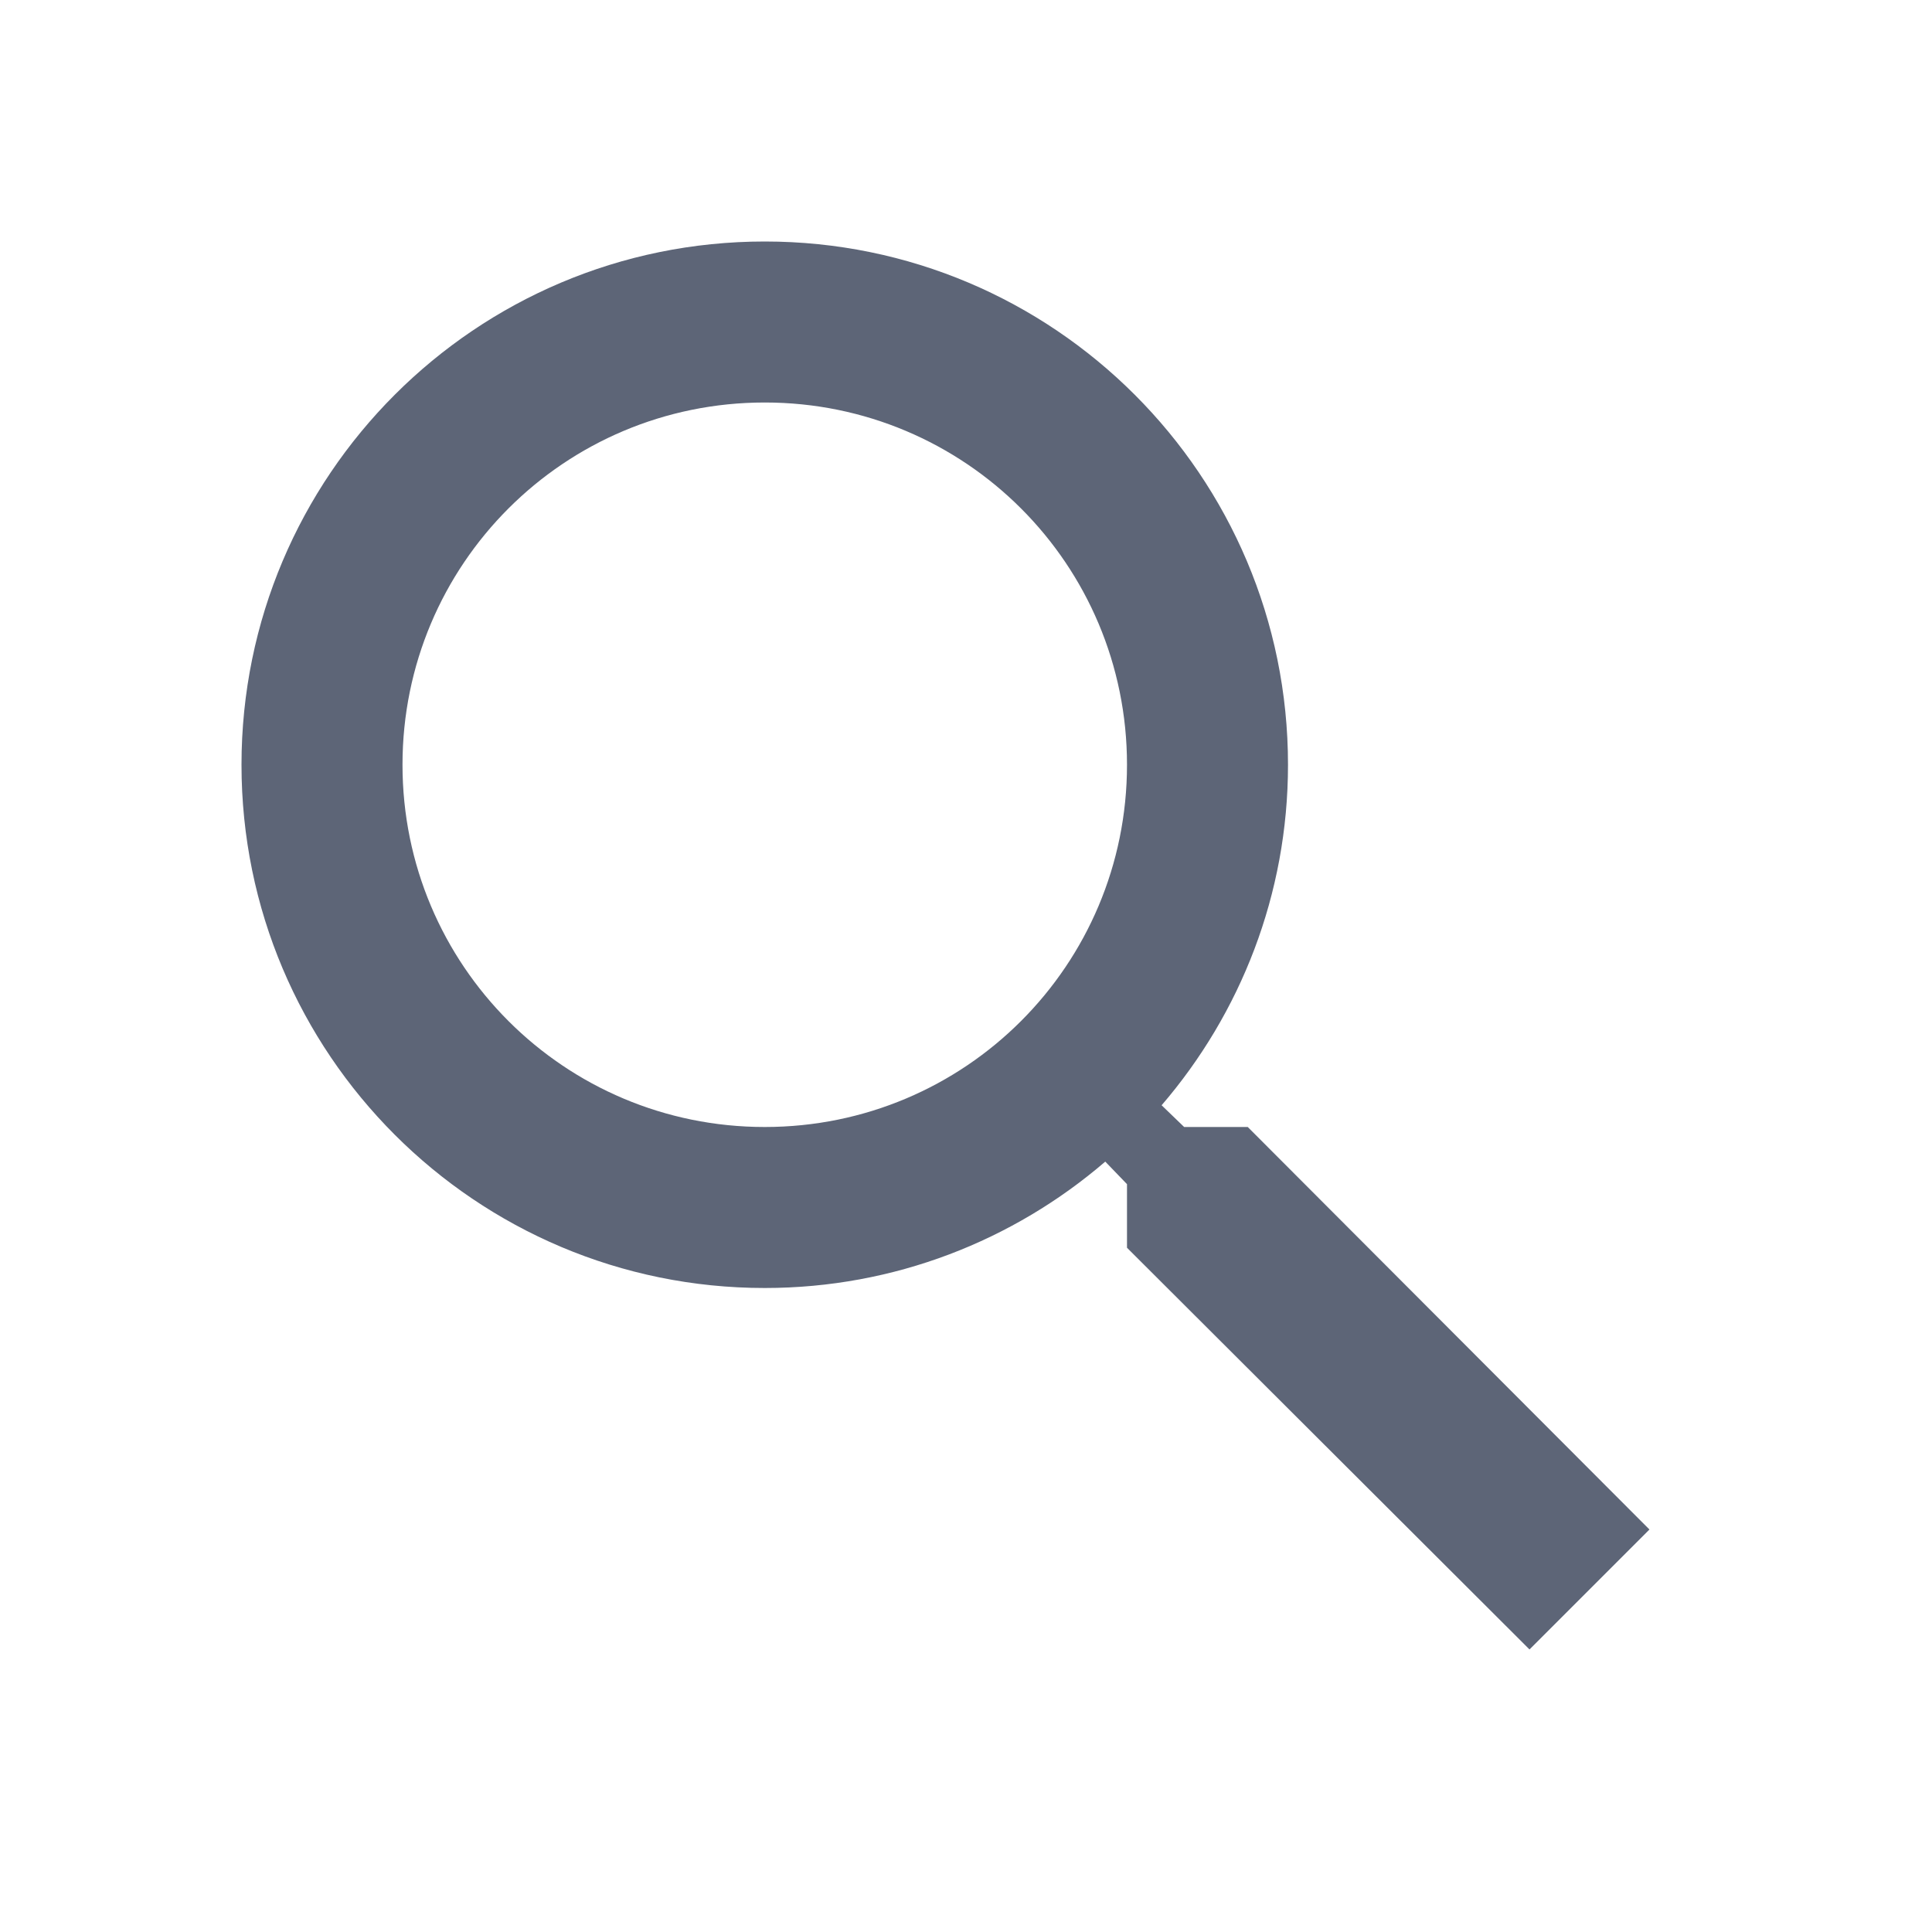
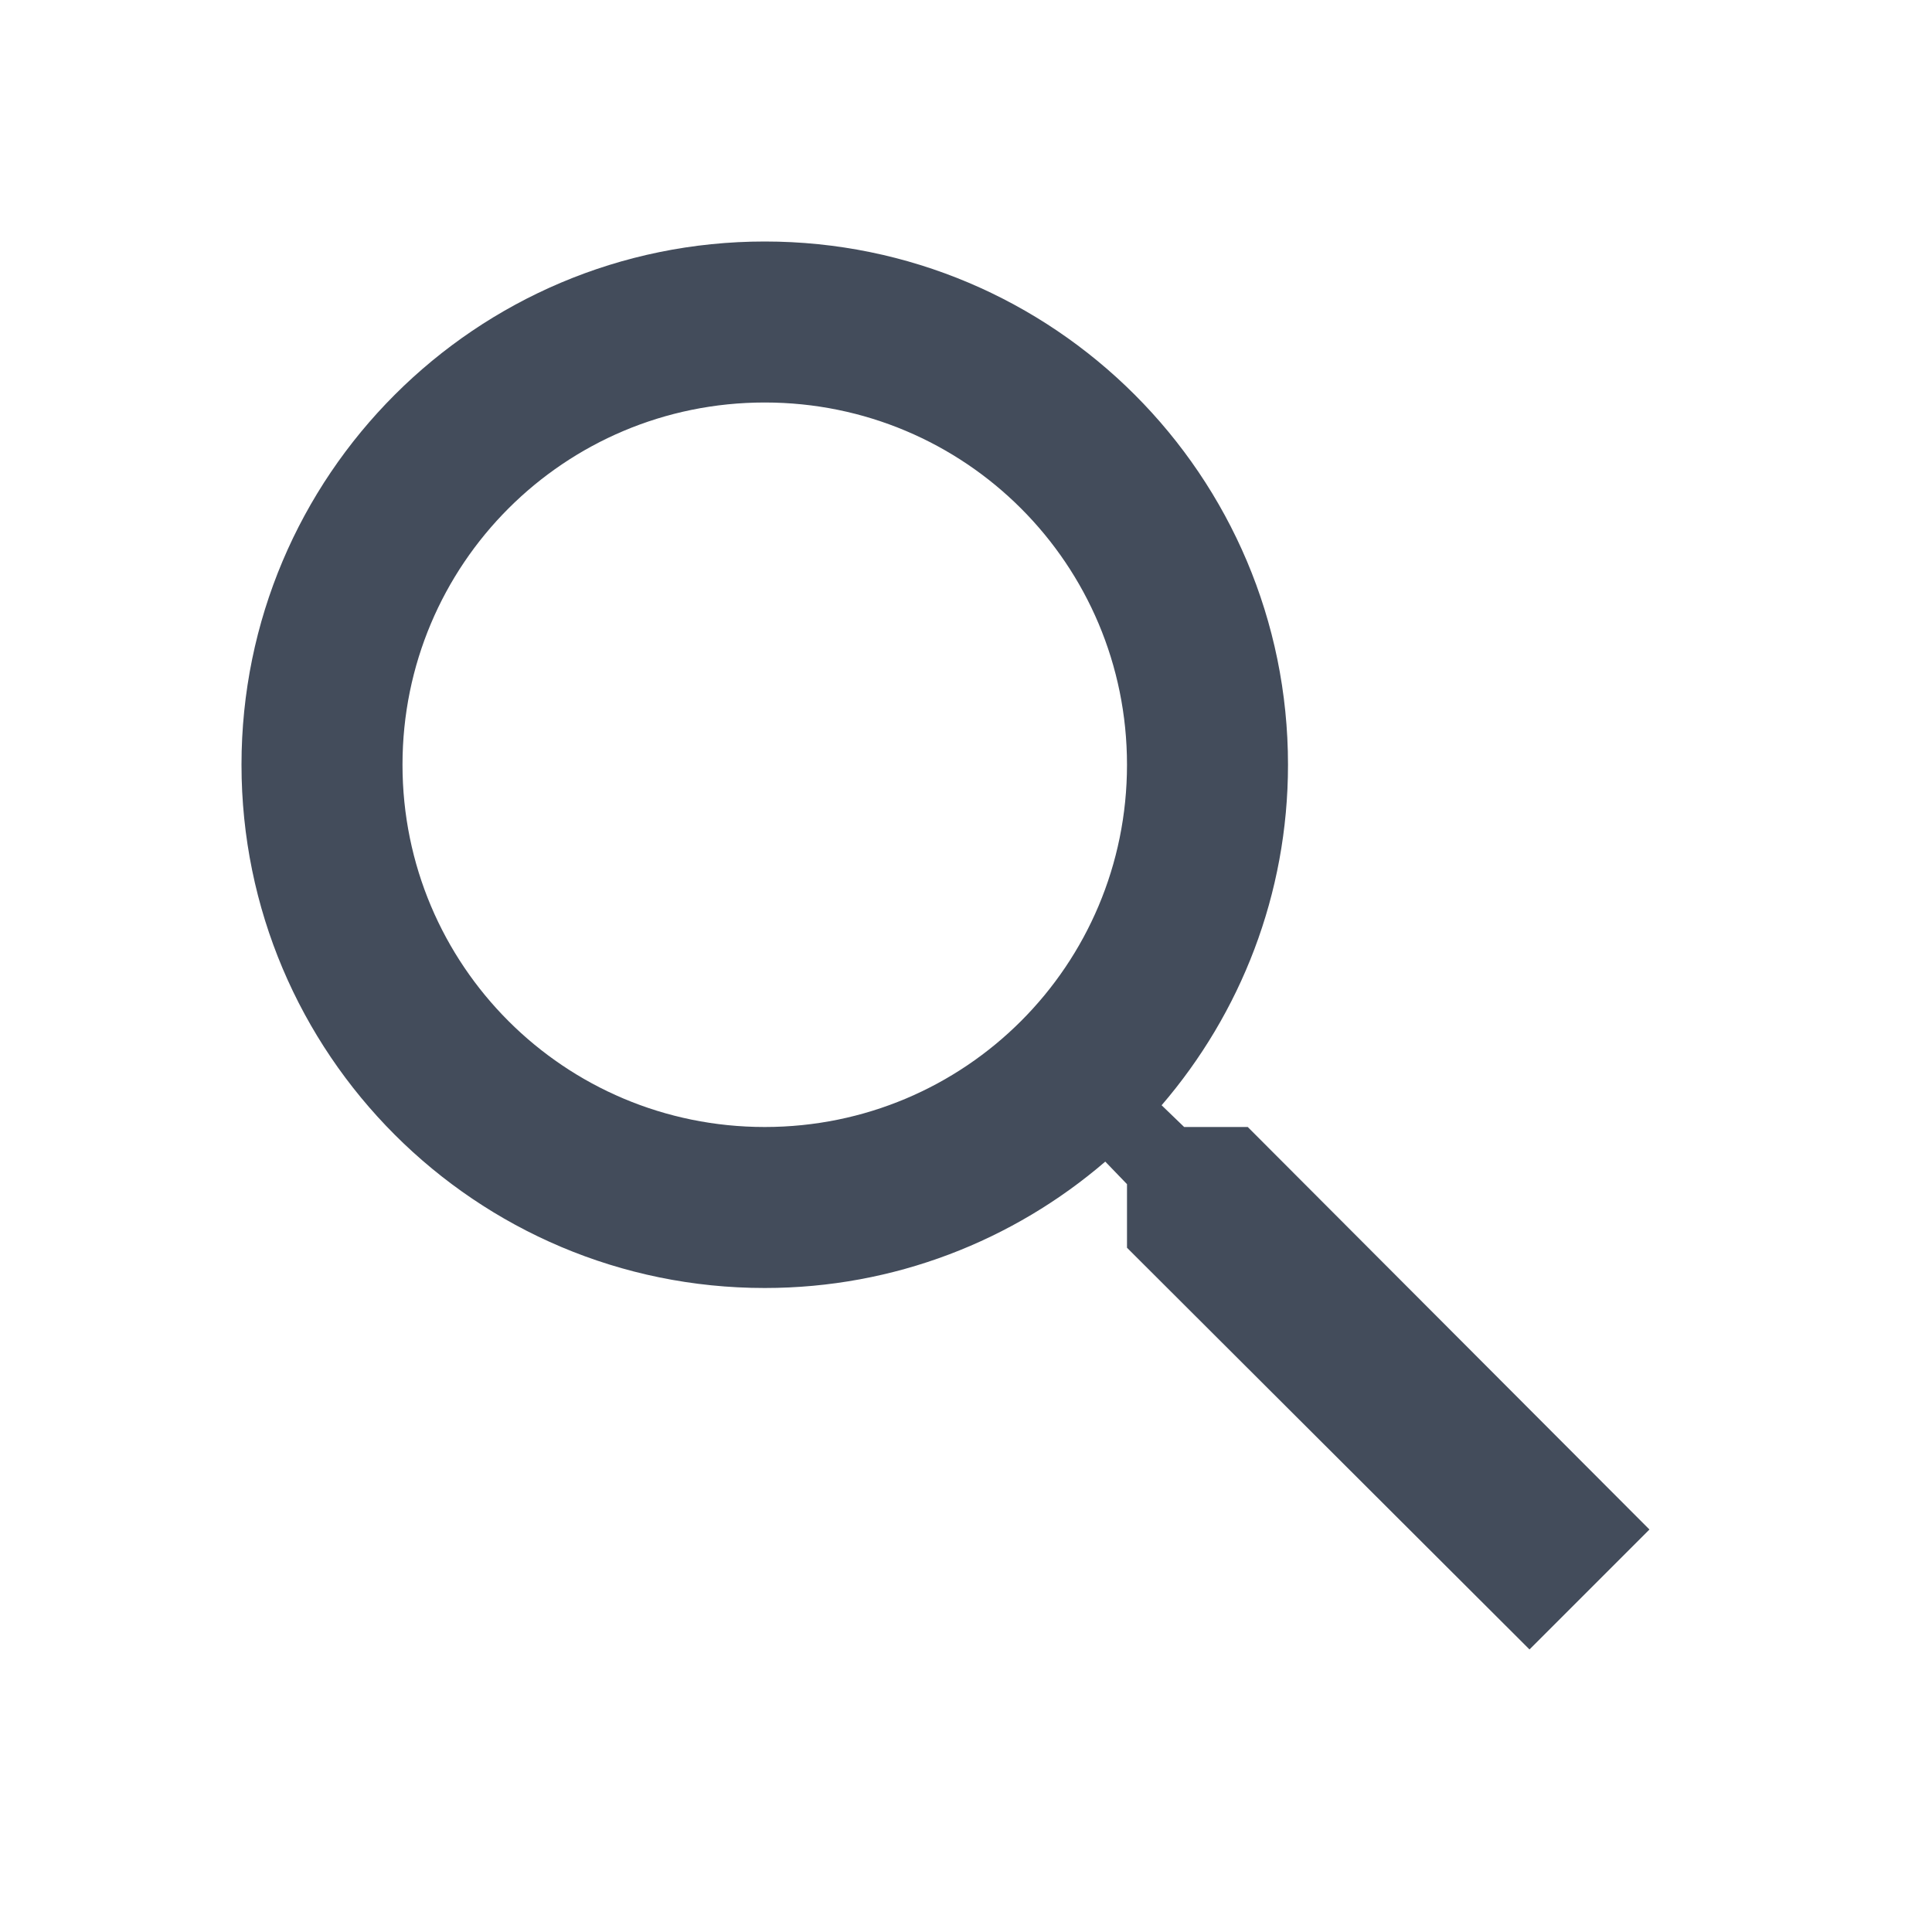
- <svg xmlns="http://www.w3.org/2000/svg" fill="#5d6577" height="24" viewBox="0 0 24 24" width="24">
+ <svg xmlns="http://www.w3.org/2000/svg" fill="#434c5b" height="24" viewBox="0 0 24 24" width="24">
  <path d="M15.5 14h-.79l-.28-.27C15.41 12.59 16 11.11 16 9.5 16 5.91 13.09 3 9.5 3S3 5.91 3 9.5 5.91 16 9.5 16c1.61 0 3.09-.59 4.23-1.57l.27.28v.79l5 4.99L20.49 19l-4.99-5zm-6 0C7.01 14 5 11.99 5 9.5S7.01 5 9.5 5 14 7.01 14 9.5 11.99 14 9.5 14z" />
  <path d="M0 0h24v24H0z" fill="none" />
</svg>
